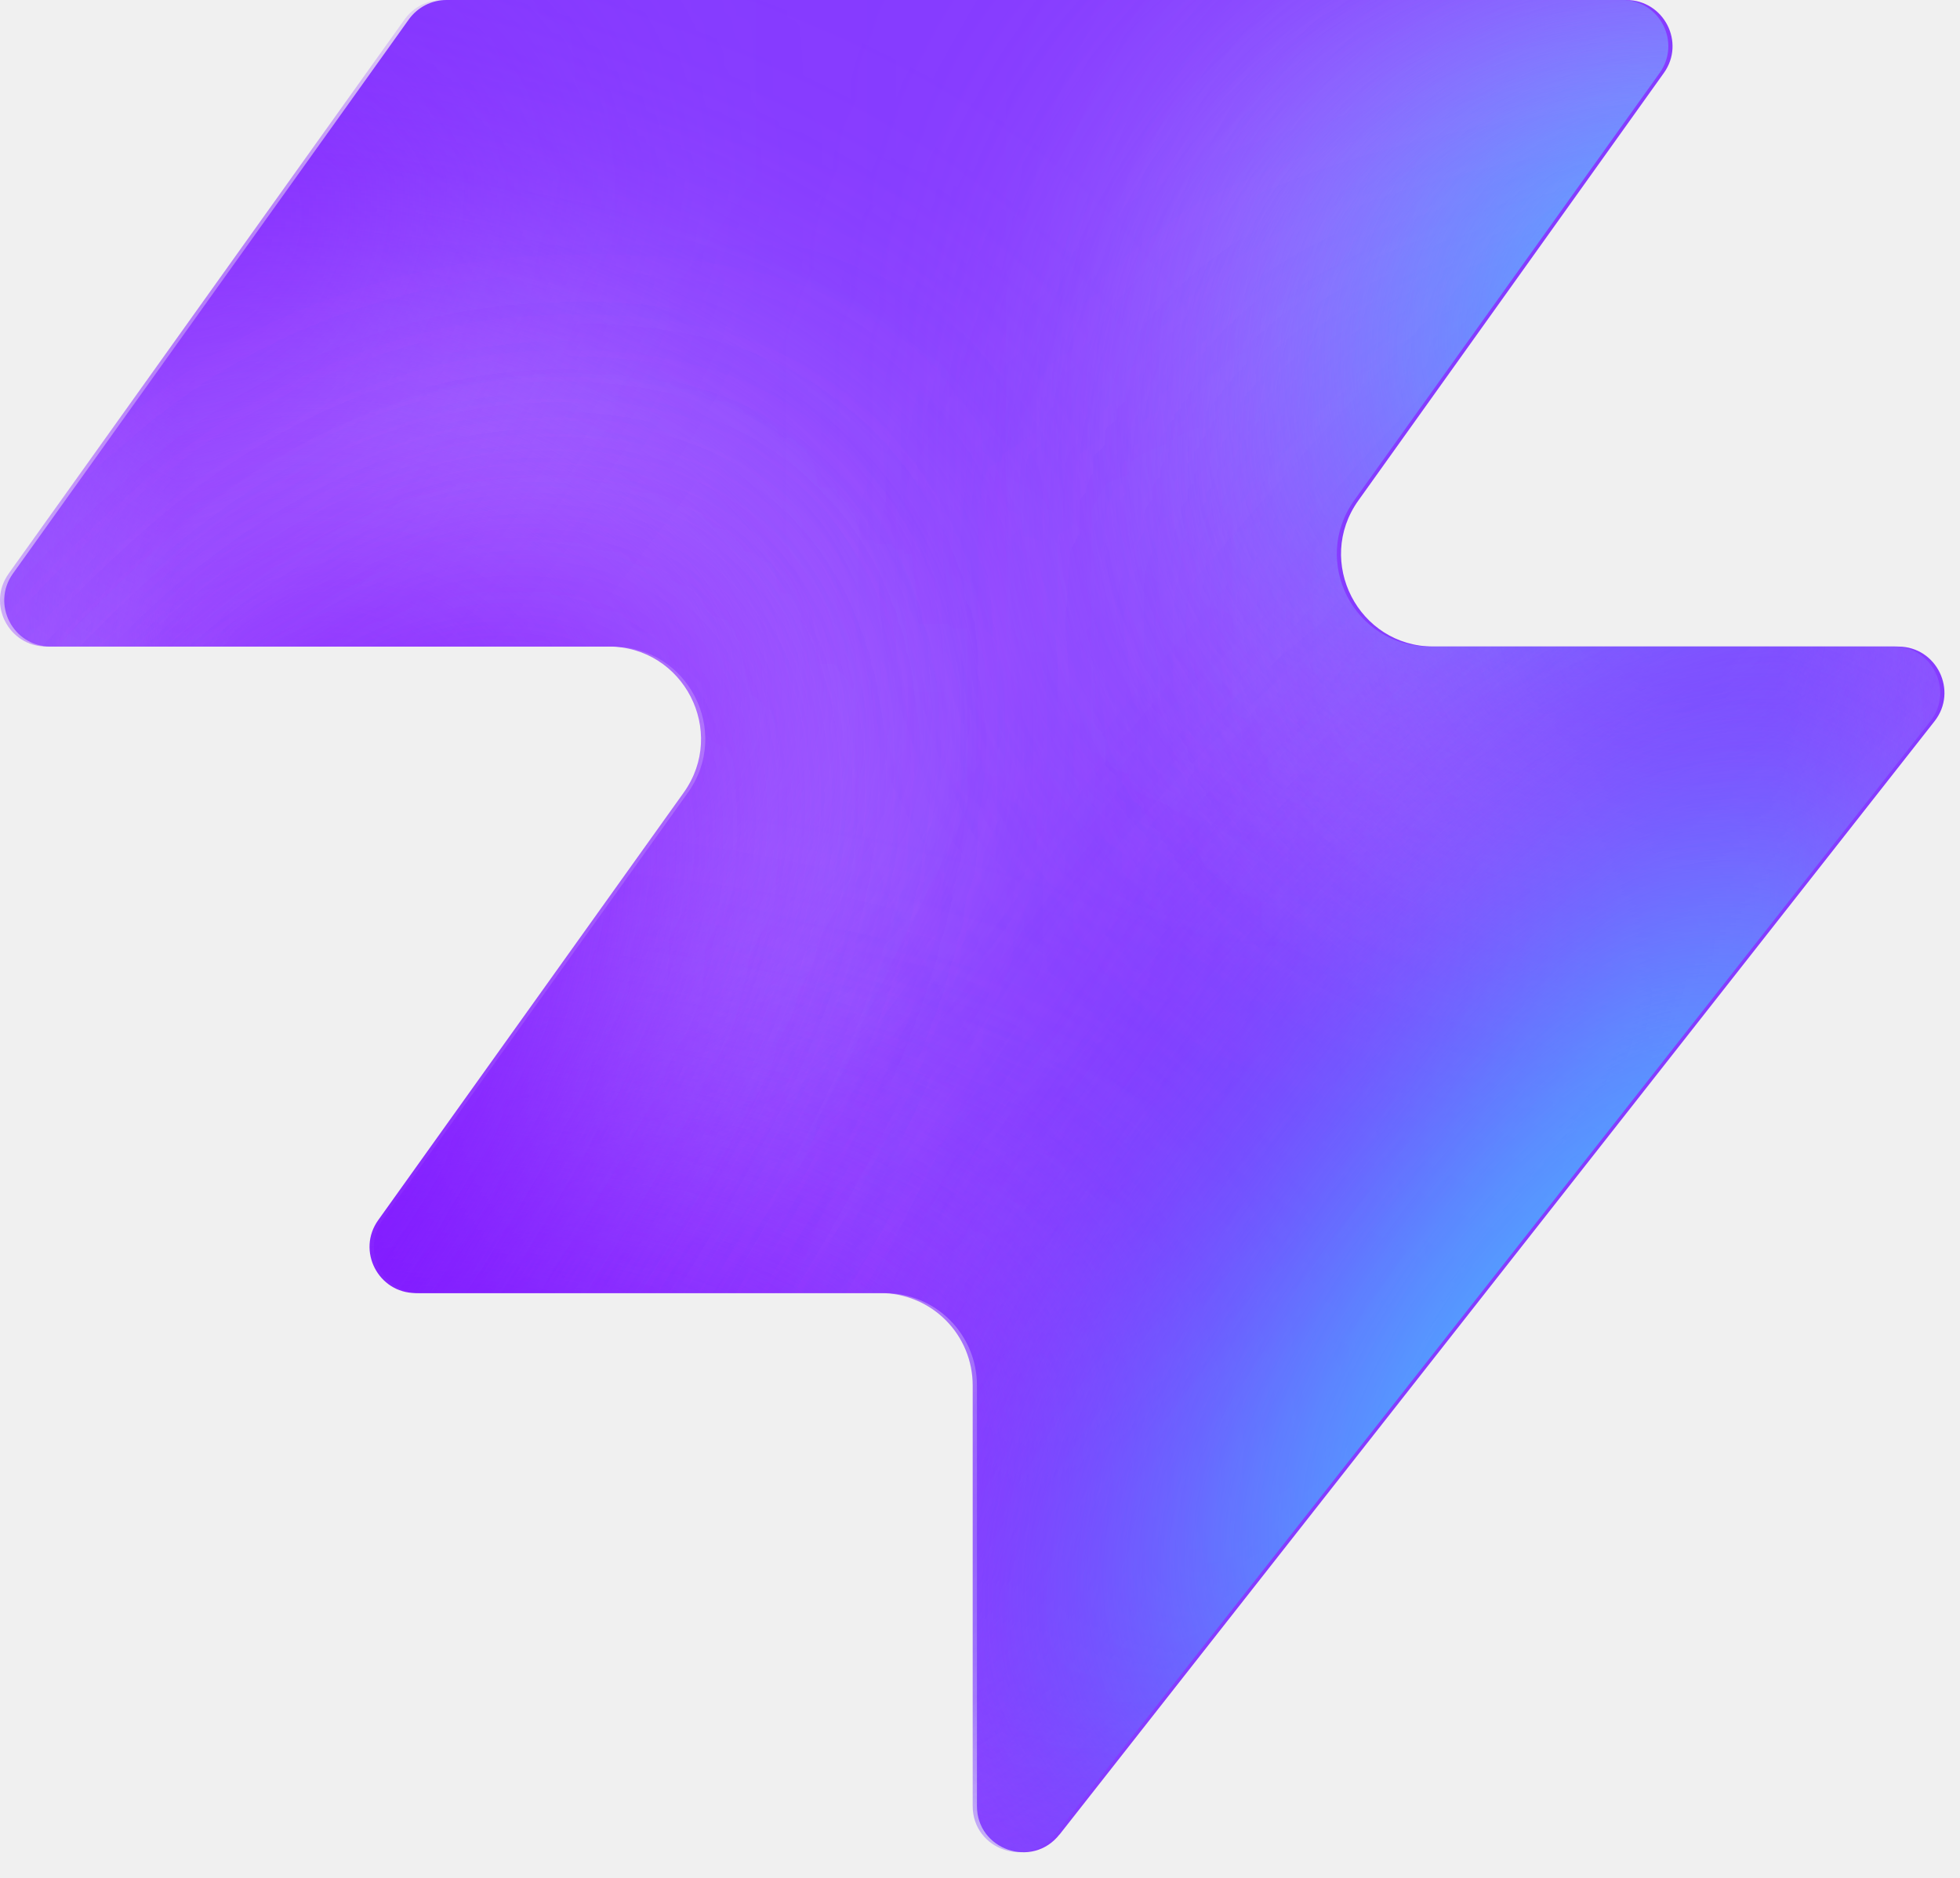
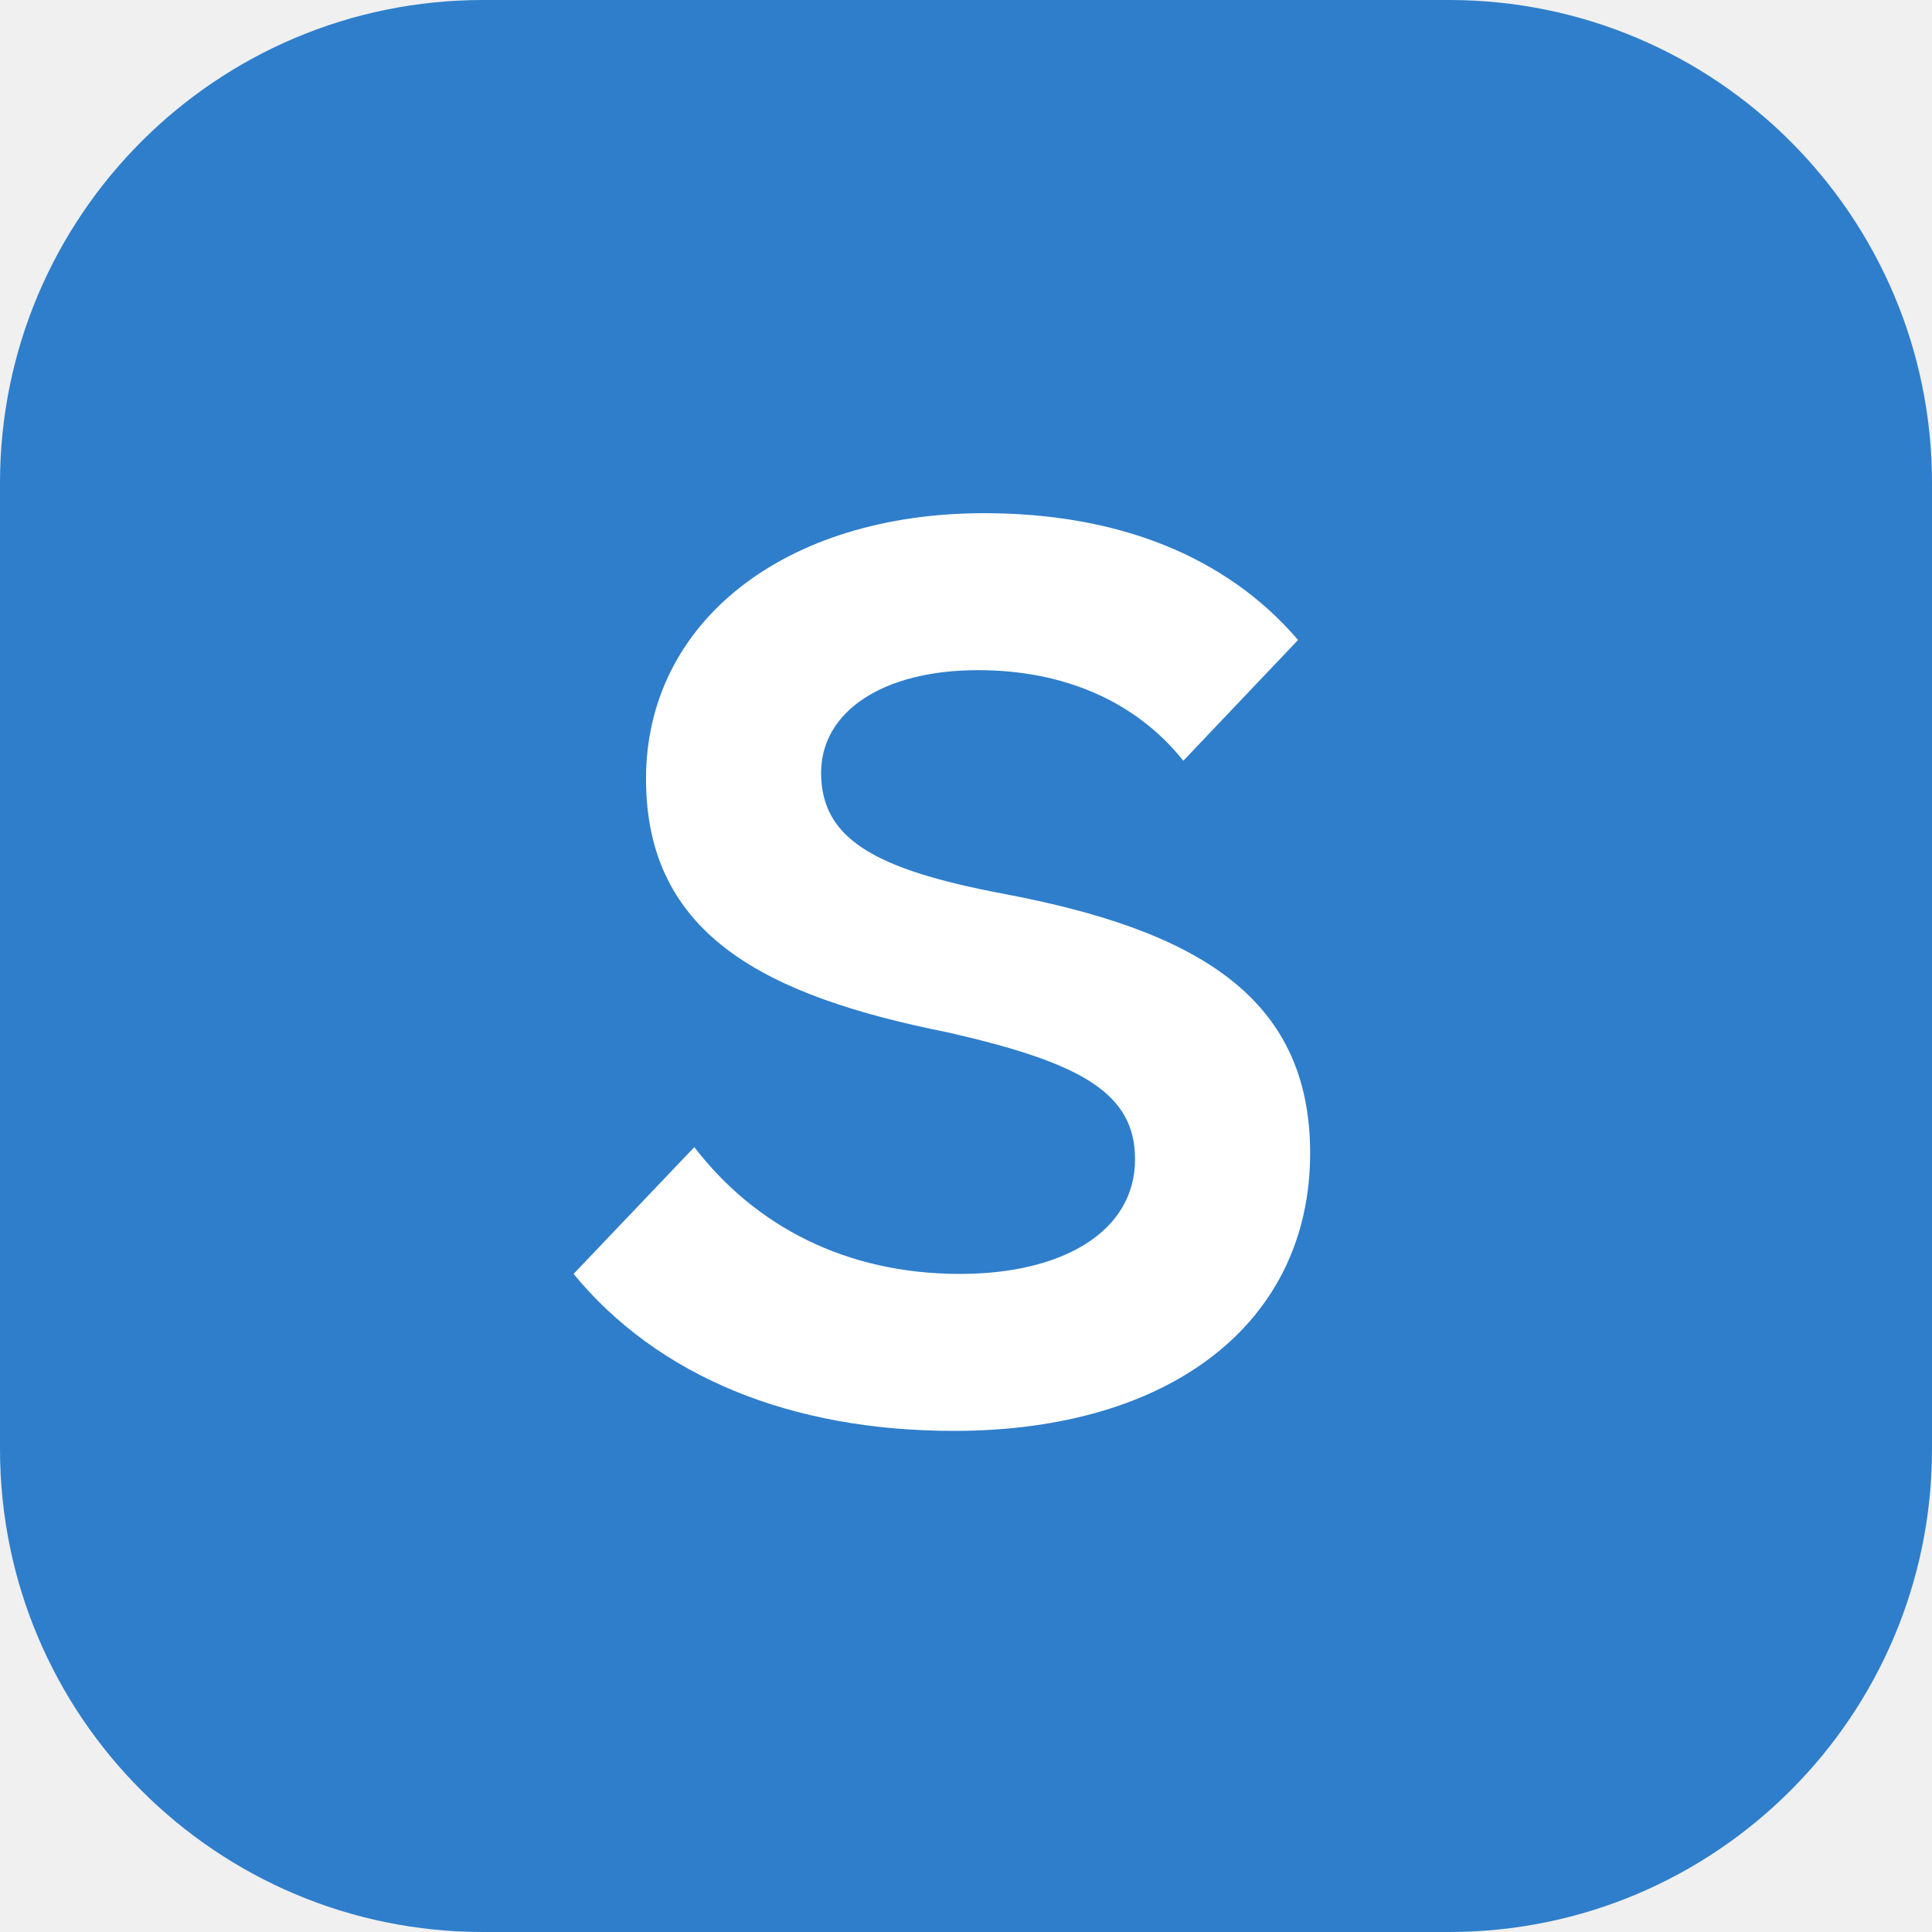
- <svg xmlns="http://www.w3.org/2000/svg" width="48" height="46" fill="none" viewBox="0 0 48 46">
-   <path fill="#863bff" d="M25.946 44.938c-.664.845-2.021.375-2.021-.698V33.937a2.26 2.26 0 0 0-2.262-2.262H10.287c-.92 0-1.456-1.04-.92-1.788l7.48-10.471c1.07-1.497 0-3.578-1.842-3.578H1.237c-.92 0-1.456-1.04-.92-1.788L10.013.474c.214-.297.556-.474.92-.474h28.894c.92 0 1.456 1.04.92 1.788l-7.48 10.471c-1.07 1.498 0 3.579 1.842 3.579h11.377c.943 0 1.473 1.088.89 1.83L25.947 44.94z" style="fill:#863bff;fill:color(display-p3 .525 .23 1);fill-opacity:1" />
-   <mask id="a" width="48" height="46" x="0" y="0" maskUnits="userSpaceOnUse" style="mask-type:alpha">
-     <path fill="#000" d="M25.842 44.938c-.664.844-2.021.375-2.021-.698V33.937a2.26 2.26 0 0 0-2.262-2.262H10.183c-.92 0-1.456-1.04-.92-1.788l7.48-10.471c1.07-1.498 0-3.579-1.842-3.579H1.133c-.92 0-1.456-1.04-.92-1.787L9.91.473c.214-.297.556-.474.92-.474h28.894c.92 0 1.456 1.04.92 1.788l-7.48 10.471c-1.07 1.498 0 3.578 1.842 3.578h11.377c.943 0 1.473 1.088.89 1.832L25.843 44.94z" style="fill:#000;fill-opacity:1" />
-   </mask>
-   <g mask="url(#a)">
-     <g filter="url(#b)">
-       <ellipse cx="5.508" cy="14.704" fill="#ede6ff" rx="5.508" ry="14.704" style="fill:#ede6ff;fill:color(display-p3 .927 .903 1);fill-opacity:1" transform="matrix(.00324 1 1 -.00324 -4.47 31.516)" />
-     </g>
-     <g filter="url(#c)">
-       <ellipse cx="10.399" cy="29.851" fill="#ede6ff" rx="10.399" ry="29.851" style="fill:#ede6ff;fill:color(display-p3 .927 .903 1);fill-opacity:1" transform="matrix(.00324 1 1 -.00324 -39.328 7.883)" />
-     </g>
-     <g filter="url(#d)">
-       <ellipse cx="5.508" cy="30.487" fill="#7e14ff" rx="5.508" ry="30.487" style="fill:#7e14ff;fill:color(display-p3 .492 .077 1);fill-opacity:1" transform="rotate(89.814 -25.913 -14.639)scale(1 -1)" />
-     </g>
-     <g filter="url(#e)">
-       <ellipse cx="5.508" cy="30.599" fill="#7e14ff" rx="5.508" ry="30.599" style="fill:#7e14ff;fill:color(display-p3 .492 .077 1);fill-opacity:1" transform="rotate(89.814 -32.644 -3.334)scale(1 -1)" />
-     </g>
-     <g filter="url(#f)">
-       <ellipse cx="5.508" cy="30.599" fill="#7e14ff" rx="5.508" ry="30.599" style="fill:#7e14ff;fill:color(display-p3 .492 .077 1);fill-opacity:1" transform="matrix(.00324 1 1 -.00324 -34.34 30.47)" />
-     </g>
-     <g filter="url(#g)">
-       <ellipse cx="14.072" cy="22.078" fill="#ede6ff" rx="14.072" ry="22.078" style="fill:#ede6ff;fill:color(display-p3 .927 .903 1);fill-opacity:1" transform="rotate(93.35 24.506 48.493)scale(-1 1)" />
-     </g>
-     <g filter="url(#h)">
-       <ellipse cx="3.47" cy="21.501" fill="#7e14ff" rx="3.47" ry="21.501" style="fill:#7e14ff;fill:color(display-p3 .492 .077 1);fill-opacity:1" transform="rotate(89.009 28.708 47.59)scale(-1 1)" />
-     </g>
-     <g filter="url(#i)">
-       <ellipse cx="3.47" cy="21.501" fill="#7e14ff" rx="3.47" ry="21.501" style="fill:#7e14ff;fill:color(display-p3 .492 .077 1);fill-opacity:1" transform="rotate(89.009 28.708 47.59)scale(-1 1)" />
-     </g>
-     <g filter="url(#j)">
-       <ellipse cx=".387" cy="8.972" fill="#7e14ff" rx="4.407" ry="29.108" style="fill:#7e14ff;fill:color(display-p3 .492 .077 1);fill-opacity:1" transform="rotate(39.51 .387 8.972)" />
-     </g>
-     <g filter="url(#k)">
-       <ellipse cx="47.523" cy="-6.092" fill="#7e14ff" rx="4.407" ry="29.108" style="fill:#7e14ff;fill:color(display-p3 .492 .077 1);fill-opacity:1" transform="rotate(37.892 47.523 -6.092)" />
-     </g>
-     <g filter="url(#l)">
-       <ellipse cx="41.412" cy="6.333" fill="#47bfff" rx="5.971" ry="9.665" style="fill:#47bfff;fill:color(display-p3 .28 .748 1);fill-opacity:1" transform="rotate(37.892 41.412 6.333)" />
-     </g>
-     <g filter="url(#m)">
-       <ellipse cx="-1.879" cy="38.332" fill="#7e14ff" rx="4.407" ry="29.108" style="fill:#7e14ff;fill:color(display-p3 .492 .077 1);fill-opacity:1" transform="rotate(37.892 -1.88 38.332)" />
-     </g>
-     <g filter="url(#n)">
-       <ellipse cx="-1.879" cy="38.332" fill="#7e14ff" rx="4.407" ry="29.108" style="fill:#7e14ff;fill:color(display-p3 .492 .077 1);fill-opacity:1" transform="rotate(37.892 -1.88 38.332)" />
-     </g>
-     <g filter="url(#o)">
-       <ellipse cx="35.651" cy="29.907" fill="#7e14ff" rx="4.407" ry="29.108" style="fill:#7e14ff;fill:color(display-p3 .492 .077 1);fill-opacity:1" transform="rotate(37.892 35.651 29.907)" />
-     </g>
-     <g filter="url(#p)">
-       <ellipse cx="38.418" cy="32.4" fill="#47bfff" rx="5.971" ry="15.297" style="fill:#47bfff;fill:color(display-p3 .28 .748 1);fill-opacity:1" transform="rotate(37.892 38.418 32.4)" />
-     </g>
-   </g>
-   <defs>
-     <filter id="b" width="60.045" height="41.654" x="-19.77" y="16.149" color-interpolation-filters="sRGB" filterUnits="userSpaceOnUse">
-       <feFlood flood-opacity="0" result="BackgroundImageFix" />
-       <feBlend in="SourceGraphic" in2="BackgroundImageFix" result="shape" />
-       <feGaussianBlur result="effect1_foregroundBlur_2002_17158" stdDeviation="7.659" />
-     </filter>
-     <filter id="c" width="90.34" height="51.437" x="-54.613" y="-7.533" color-interpolation-filters="sRGB" filterUnits="userSpaceOnUse">
-       <feFlood flood-opacity="0" result="BackgroundImageFix" />
-       <feBlend in="SourceGraphic" in2="BackgroundImageFix" result="shape" />
-       <feGaussianBlur result="effect1_foregroundBlur_2002_17158" stdDeviation="7.659" />
-     </filter>
-     <filter id="d" width="79.355" height="29.4" x="-49.64" y="2.03" color-interpolation-filters="sRGB" filterUnits="userSpaceOnUse">
-       <feFlood flood-opacity="0" result="BackgroundImageFix" />
-       <feBlend in="SourceGraphic" in2="BackgroundImageFix" result="shape" />
-       <feGaussianBlur result="effect1_foregroundBlur_2002_17158" stdDeviation="4.596" />
-     </filter>
-     <filter id="e" width="79.579" height="29.4" x="-45.045" y="20.029" color-interpolation-filters="sRGB" filterUnits="userSpaceOnUse">
-       <feFlood flood-opacity="0" result="BackgroundImageFix" />
-       <feBlend in="SourceGraphic" in2="BackgroundImageFix" result="shape" />
-       <feGaussianBlur result="effect1_foregroundBlur_2002_17158" stdDeviation="4.596" />
-     </filter>
-     <filter id="f" width="79.579" height="29.4" x="-43.513" y="21.178" color-interpolation-filters="sRGB" filterUnits="userSpaceOnUse">
-       <feFlood flood-opacity="0" result="BackgroundImageFix" />
-       <feBlend in="SourceGraphic" in2="BackgroundImageFix" result="shape" />
-       <feGaussianBlur result="effect1_foregroundBlur_2002_17158" stdDeviation="4.596" />
-     </filter>
-     <filter id="g" width="74.749" height="58.852" x="15.756" y="-17.901" color-interpolation-filters="sRGB" filterUnits="userSpaceOnUse">
-       <feFlood flood-opacity="0" result="BackgroundImageFix" />
-       <feBlend in="SourceGraphic" in2="BackgroundImageFix" result="shape" />
-       <feGaussianBlur result="effect1_foregroundBlur_2002_17158" stdDeviation="7.659" />
-     </filter>
-     <filter id="h" width="61.377" height="25.362" x="23.548" y="2.284" color-interpolation-filters="sRGB" filterUnits="userSpaceOnUse">
-       <feFlood flood-opacity="0" result="BackgroundImageFix" />
-       <feBlend in="SourceGraphic" in2="BackgroundImageFix" result="shape" />
-       <feGaussianBlur result="effect1_foregroundBlur_2002_17158" stdDeviation="4.596" />
-     </filter>
-     <filter id="i" width="61.377" height="25.362" x="23.548" y="2.284" color-interpolation-filters="sRGB" filterUnits="userSpaceOnUse">
-       <feFlood flood-opacity="0" result="BackgroundImageFix" />
-       <feBlend in="SourceGraphic" in2="BackgroundImageFix" result="shape" />
-       <feGaussianBlur result="effect1_foregroundBlur_2002_17158" stdDeviation="4.596" />
-     </filter>
-     <filter id="j" width="56.045" height="63.649" x="-27.636" y="-22.853" color-interpolation-filters="sRGB" filterUnits="userSpaceOnUse">
-       <feFlood flood-opacity="0" result="BackgroundImageFix" />
-       <feBlend in="SourceGraphic" in2="BackgroundImageFix" result="shape" />
-       <feGaussianBlur result="effect1_foregroundBlur_2002_17158" stdDeviation="4.596" />
-     </filter>
-     <filter id="k" width="54.814" height="64.646" x="20.116" y="-38.415" color-interpolation-filters="sRGB" filterUnits="userSpaceOnUse">
-       <feFlood flood-opacity="0" result="BackgroundImageFix" />
-       <feBlend in="SourceGraphic" in2="BackgroundImageFix" result="shape" />
-       <feGaussianBlur result="effect1_foregroundBlur_2002_17158" stdDeviation="4.596" />
-     </filter>
-     <filter id="l" width="33.541" height="35.313" x="24.641" y="-11.323" color-interpolation-filters="sRGB" filterUnits="userSpaceOnUse">
-       <feFlood flood-opacity="0" result="BackgroundImageFix" />
-       <feBlend in="SourceGraphic" in2="BackgroundImageFix" result="shape" />
-       <feGaussianBlur result="effect1_foregroundBlur_2002_17158" stdDeviation="4.596" />
-     </filter>
-     <filter id="m" width="54.814" height="64.646" x="-29.286" y="6.009" color-interpolation-filters="sRGB" filterUnits="userSpaceOnUse">
-       <feFlood flood-opacity="0" result="BackgroundImageFix" />
-       <feBlend in="SourceGraphic" in2="BackgroundImageFix" result="shape" />
-       <feGaussianBlur result="effect1_foregroundBlur_2002_17158" stdDeviation="4.596" />
-     </filter>
-     <filter id="n" width="54.814" height="64.646" x="-29.286" y="6.009" color-interpolation-filters="sRGB" filterUnits="userSpaceOnUse">
-       <feFlood flood-opacity="0" result="BackgroundImageFix" />
-       <feBlend in="SourceGraphic" in2="BackgroundImageFix" result="shape" />
-       <feGaussianBlur result="effect1_foregroundBlur_2002_17158" stdDeviation="4.596" />
-     </filter>
-     <filter id="o" width="54.814" height="64.646" x="8.244" y="-2.416" color-interpolation-filters="sRGB" filterUnits="userSpaceOnUse">
-       <feFlood flood-opacity="0" result="BackgroundImageFix" />
-       <feBlend in="SourceGraphic" in2="BackgroundImageFix" result="shape" />
-       <feGaussianBlur result="effect1_foregroundBlur_2002_17158" stdDeviation="4.596" />
-     </filter>
-     <filter id="p" width="39.409" height="43.623" x="18.713" y="10.588" color-interpolation-filters="sRGB" filterUnits="userSpaceOnUse">
-       <feFlood flood-opacity="0" result="BackgroundImageFix" />
-       <feBlend in="SourceGraphic" in2="BackgroundImageFix" result="shape" />
-       <feGaussianBlur result="effect1_foregroundBlur_2002_17158" stdDeviation="4.596" />
-     </filter>
-   </defs>
+ <svg xmlns="http://www.w3.org/2000/svg" viewBox="0 0 32 32">
+   <rect width="32" height="32" rx="8" fill="#2F7ECB" />
+   <path d="M21.5 10.6c-1.2-1.4-3-2.1-5.2-2.1-3.3 0-5.6 1.8-5.6 4.4 0 2.6 2 3.6 5 4.2 2.2.5 3.1 1 3.1 2.1 0 1.2-1.2 1.9-2.9 1.9-1.9 0-3.4-.8-4.4-2.1l-2 2.1c1.4 1.7 3.6 2.6 6.3 2.6 3.6 0 5.9-1.8 5.9-4.6 0-2.6-1.9-3.7-5.1-4.3-2.1-.4-3-.9-3-2 0-1 1-1.7 2.6-1.7 1.4 0 2.6.5 3.4 1.5z" fill="#fff" />
</svg>
